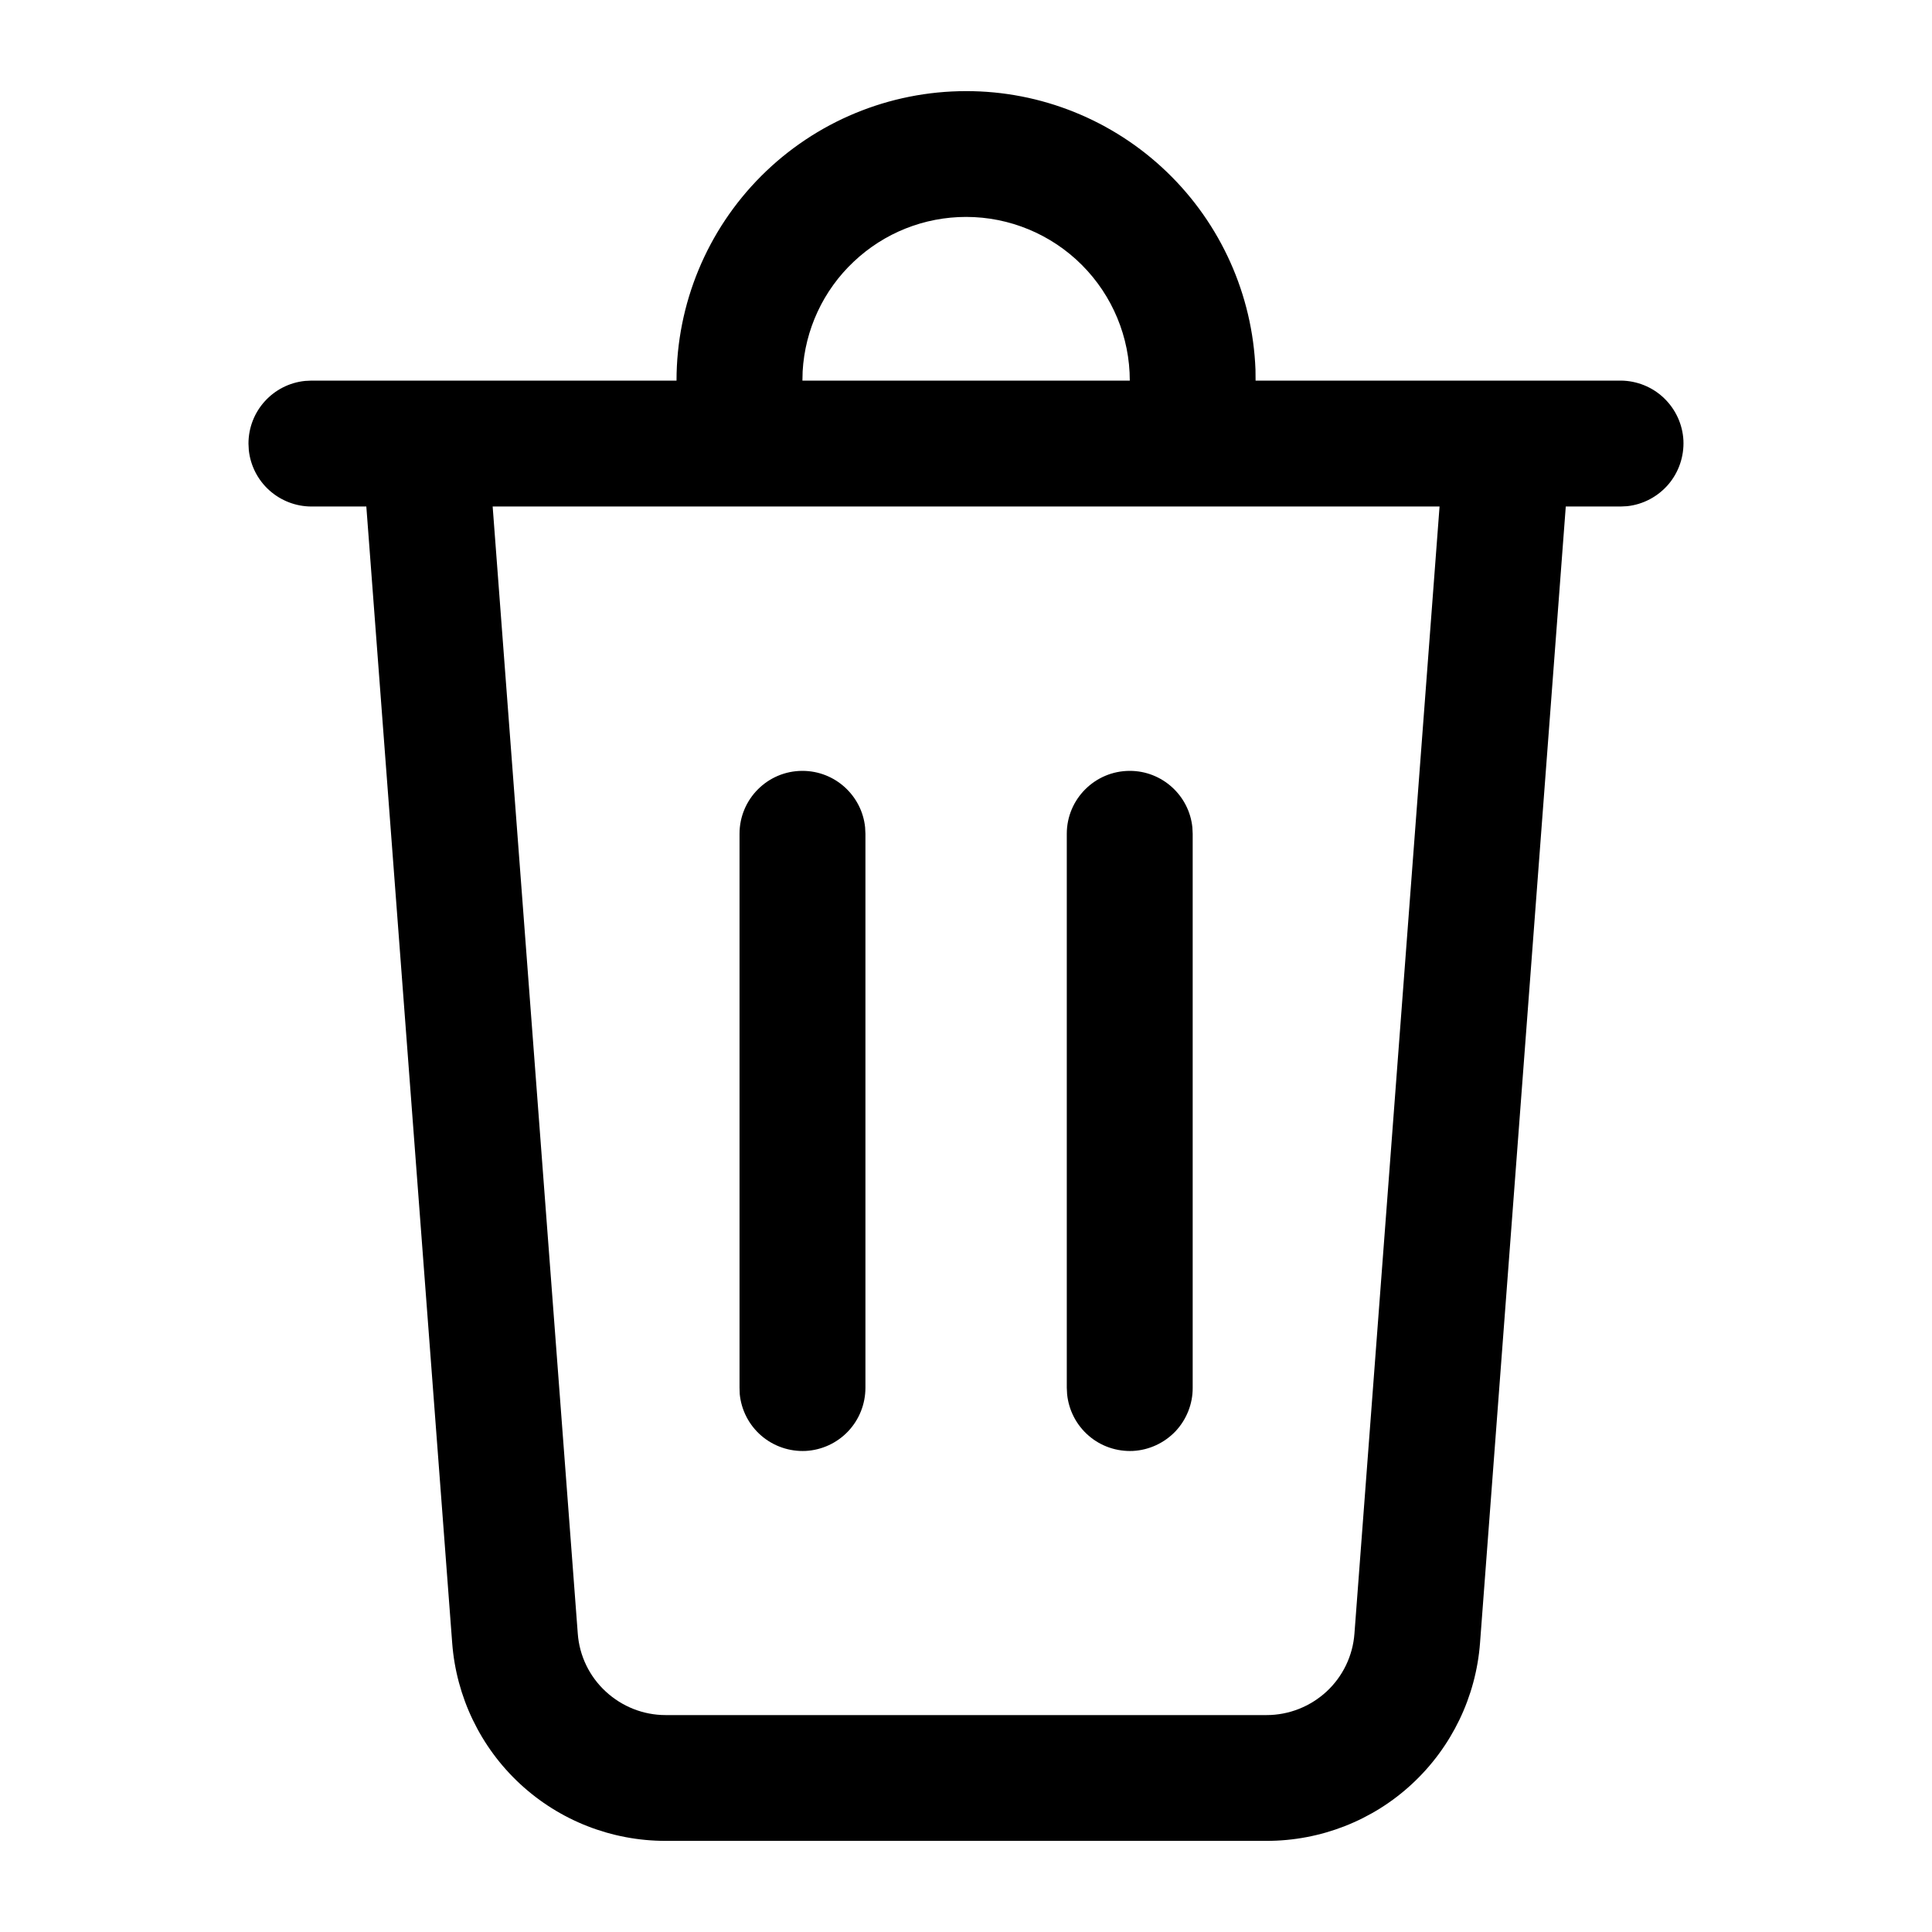
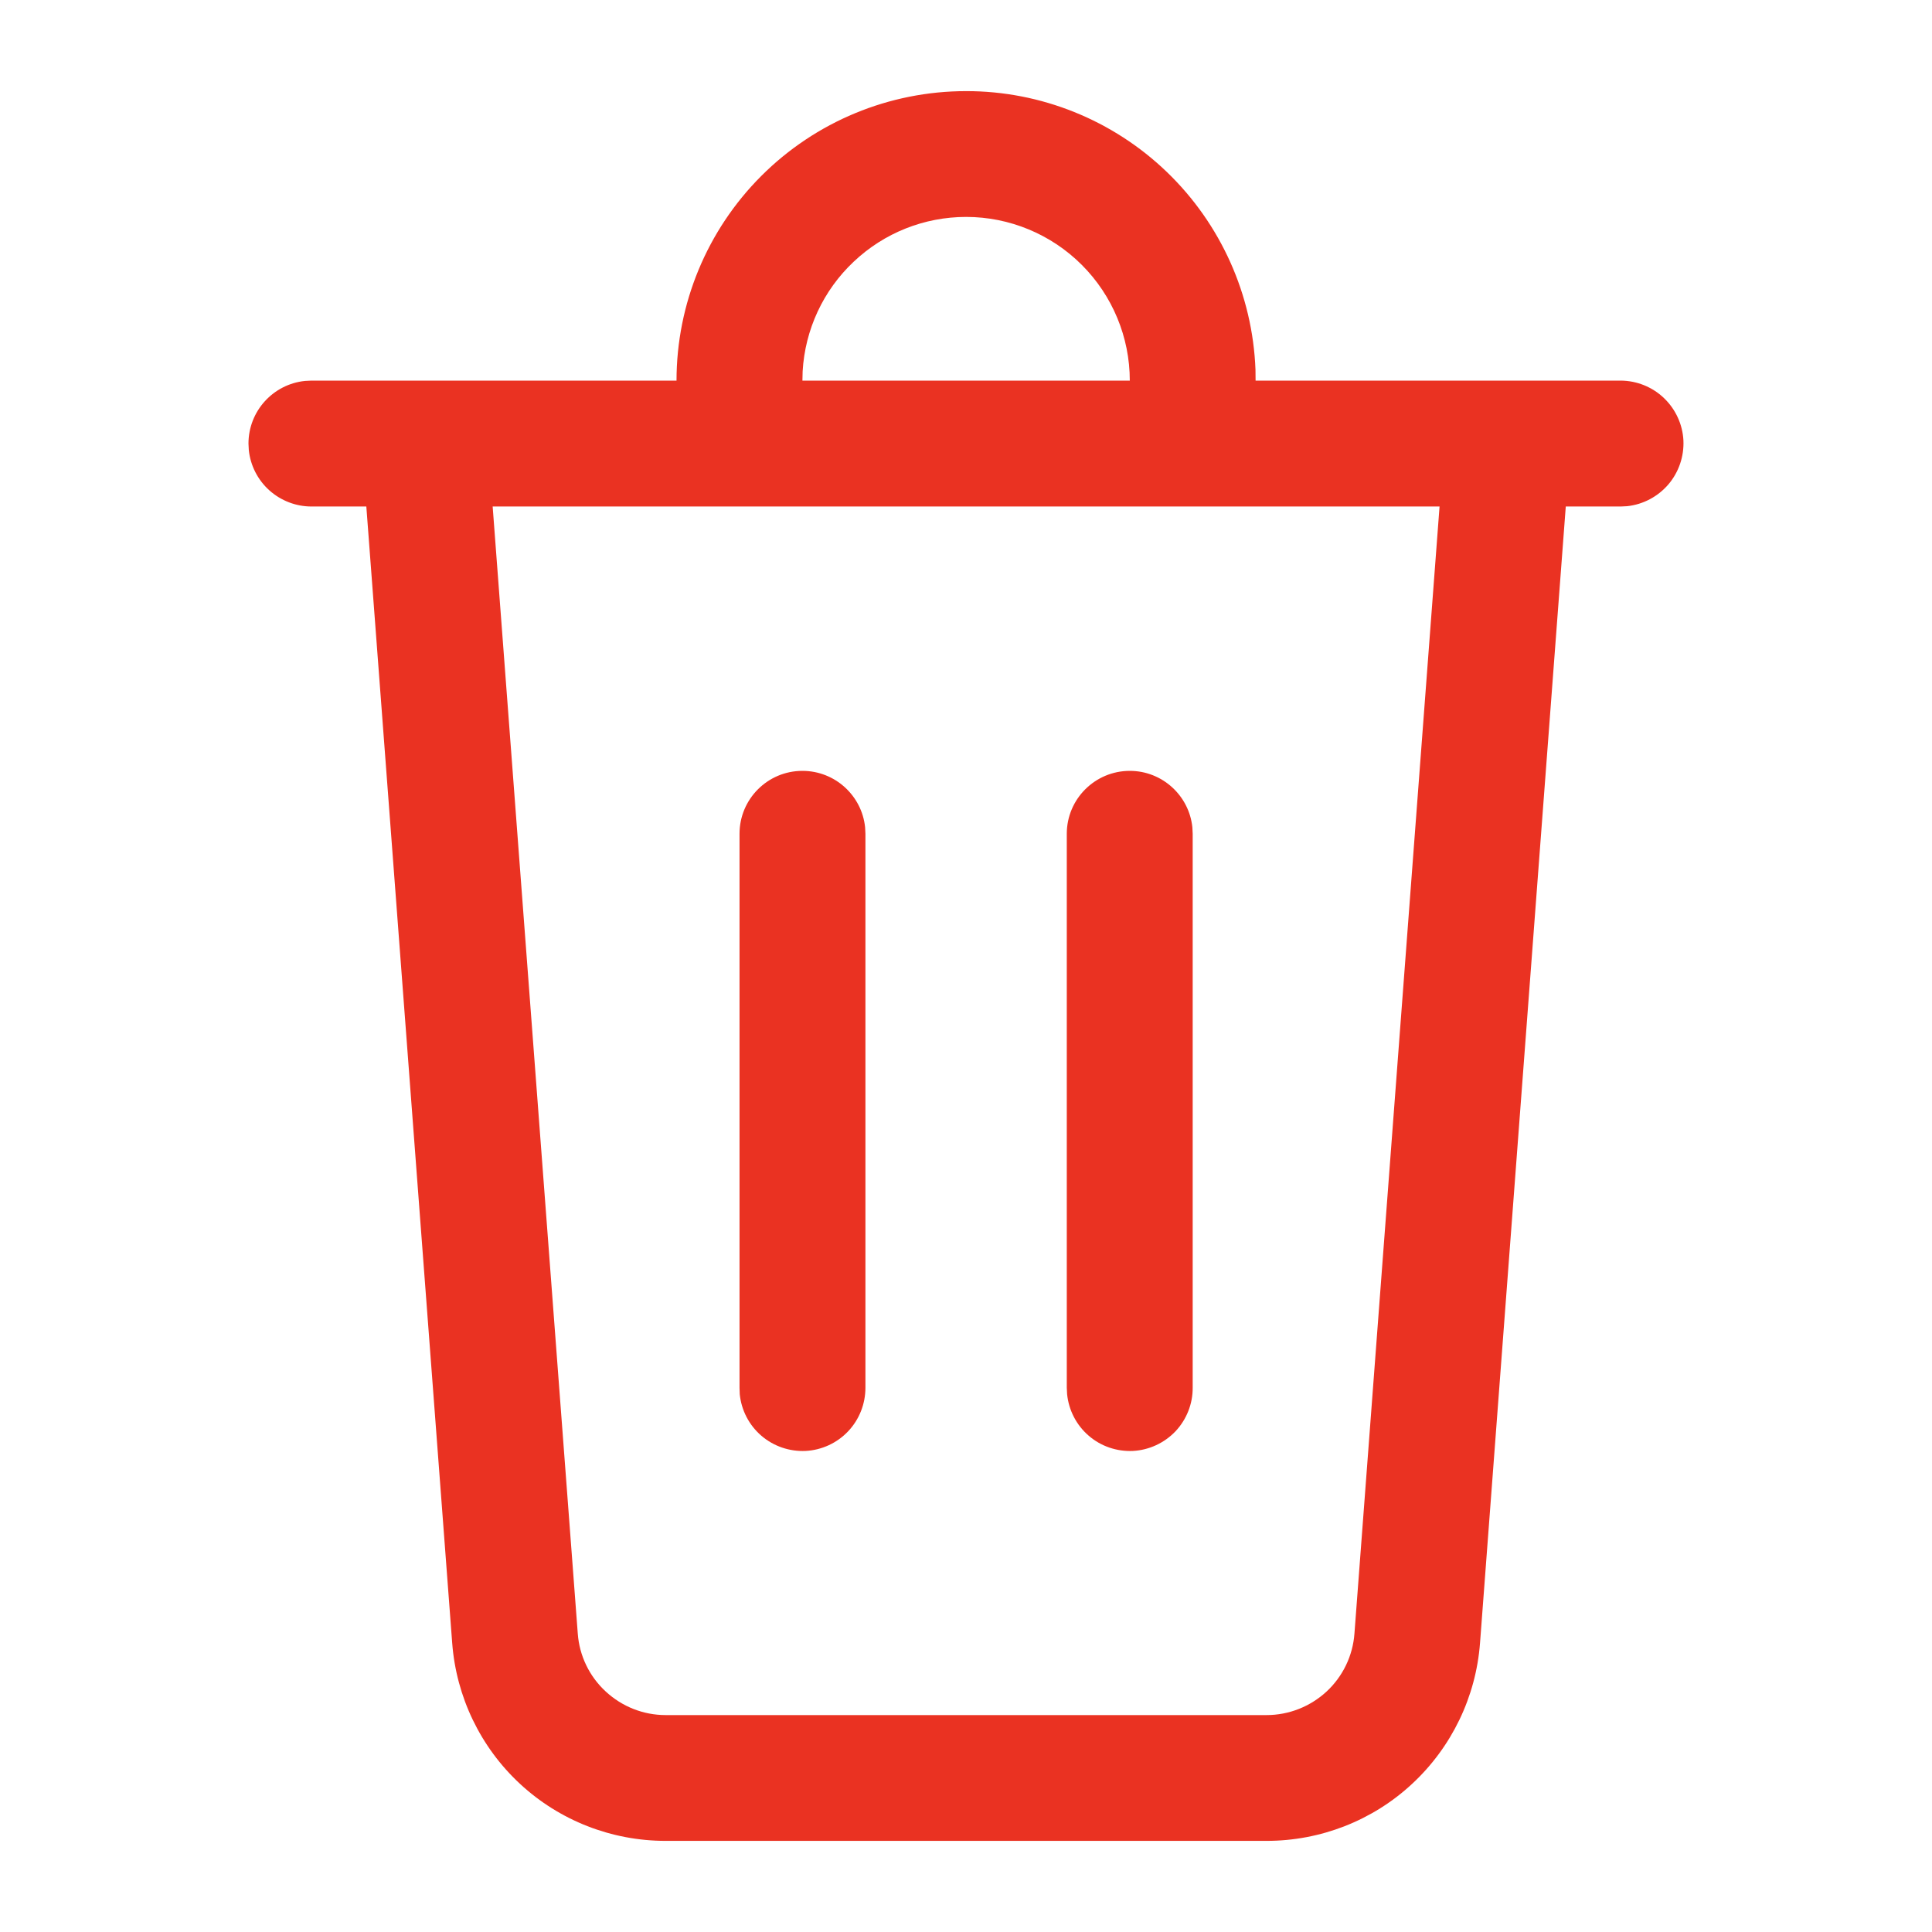
- <svg xmlns="http://www.w3.org/2000/svg" width="18" height="18" viewBox="0 0 18 18" fill="none">
-   <path d="M9.001 0.849C9.698 0.848 10.369 1.119 10.871 1.602C11.374 2.086 11.67 2.746 11.697 3.443L11.698 3.546H15.1C15.25 3.547 15.394 3.605 15.502 3.708C15.611 3.812 15.676 3.953 15.684 4.102C15.691 4.252 15.641 4.399 15.544 4.513C15.446 4.627 15.309 4.7 15.16 4.716L15.1 4.719H14.588L13.789 15.308C13.751 15.809 13.525 16.278 13.156 16.62C12.788 16.962 12.303 17.151 11.801 17.151H6.201C5.698 17.151 5.214 16.962 4.845 16.62C4.476 16.278 4.251 15.809 4.213 15.308L3.413 4.719H2.902C2.757 4.719 2.617 4.665 2.509 4.568C2.401 4.471 2.333 4.337 2.318 4.193L2.315 4.133C2.315 3.829 2.546 3.579 2.842 3.549L2.902 3.546H6.303C6.303 2.831 6.587 2.145 7.093 1.639C7.599 1.133 8.285 0.849 9.001 0.849ZM13.412 4.719H4.59L5.383 15.22C5.398 15.426 5.491 15.619 5.643 15.759C5.795 15.9 5.994 15.979 6.201 15.979H11.801C12.008 15.979 12.207 15.9 12.359 15.76C12.511 15.619 12.604 15.426 12.619 15.22L13.412 4.719H13.412ZM10.526 7.182C10.829 7.182 11.079 7.413 11.109 7.708L11.112 7.768V12.929C11.113 13.08 11.055 13.225 10.952 13.335C10.848 13.444 10.706 13.51 10.556 13.518C10.405 13.525 10.257 13.475 10.143 13.376C10.029 13.278 9.957 13.139 9.942 12.989L9.939 12.929V7.768C9.939 7.445 10.202 7.182 10.526 7.182ZM7.476 7.182C7.78 7.182 8.03 7.413 8.06 7.708L8.063 7.768V12.929C8.063 13.08 8.006 13.225 7.902 13.335C7.799 13.444 7.657 13.51 7.506 13.518C7.356 13.525 7.208 13.475 7.093 13.376C6.979 13.278 6.907 13.139 6.892 12.989L6.89 12.929V7.768C6.89 7.445 7.152 7.182 7.476 7.182ZM9.001 2.021C8.611 2.021 8.237 2.17 7.954 2.438C7.67 2.705 7.5 3.071 7.478 3.46L7.476 3.546H10.526C10.526 3.142 10.365 2.754 10.079 2.468C9.793 2.182 9.405 2.021 9.001 2.021Z" fill="black" />
+ <svg xmlns="http://www.w3.org/2000/svg" width="18" height="18" viewBox="0 0 18 18" fill="#EA3222">
+   <path d="M9.001 0.849C9.698 0.848 10.369 1.119 10.871 1.602C11.374 2.086 11.67 2.746 11.697 3.443L11.698 3.546H15.1C15.25 3.547 15.394 3.605 15.502 3.708C15.611 3.812 15.676 3.953 15.684 4.102C15.691 4.252 15.641 4.399 15.544 4.513C15.446 4.627 15.309 4.7 15.16 4.716L15.1 4.719H14.588L13.789 15.308C13.751 15.809 13.525 16.278 13.156 16.62C12.788 16.962 12.303 17.151 11.801 17.151H6.201C5.698 17.151 5.214 16.962 4.845 16.62C4.476 16.278 4.251 15.809 4.213 15.308L3.413 4.719H2.902C2.757 4.719 2.617 4.665 2.509 4.568C2.401 4.471 2.333 4.337 2.318 4.193L2.315 4.133C2.315 3.829 2.546 3.579 2.842 3.549L2.902 3.546H6.303C6.303 2.831 6.587 2.145 7.093 1.639C7.599 1.133 8.285 0.849 9.001 0.849ZM13.412 4.719H4.59L5.383 15.22C5.398 15.426 5.491 15.619 5.643 15.759C5.795 15.9 5.994 15.979 6.201 15.979H11.801C12.008 15.979 12.207 15.9 12.359 15.76C12.511 15.619 12.604 15.426 12.619 15.22L13.412 4.719H13.412ZM10.526 7.182C10.829 7.182 11.079 7.413 11.109 7.708L11.112 7.768V12.929C11.113 13.08 11.055 13.225 10.952 13.335C10.848 13.444 10.706 13.51 10.556 13.518C10.405 13.525 10.257 13.475 10.143 13.376C10.029 13.278 9.957 13.139 9.942 12.989L9.939 12.929V7.768C9.939 7.445 10.202 7.182 10.526 7.182ZM7.476 7.182C7.78 7.182 8.03 7.413 8.06 7.708L8.063 7.768V12.929C8.063 13.08 8.006 13.225 7.902 13.335C7.799 13.444 7.657 13.51 7.506 13.518C7.356 13.525 7.208 13.475 7.093 13.376C6.979 13.278 6.907 13.139 6.892 12.989L6.89 12.929V7.768C6.89 7.445 7.152 7.182 7.476 7.182ZM9.001 2.021C8.611 2.021 8.237 2.17 7.954 2.438C7.67 2.705 7.5 3.071 7.478 3.46L7.476 3.546H10.526C10.526 3.142 10.365 2.754 10.079 2.468C9.793 2.182 9.405 2.021 9.001 2.021Z" fill="#EA3222" />
</svg>
